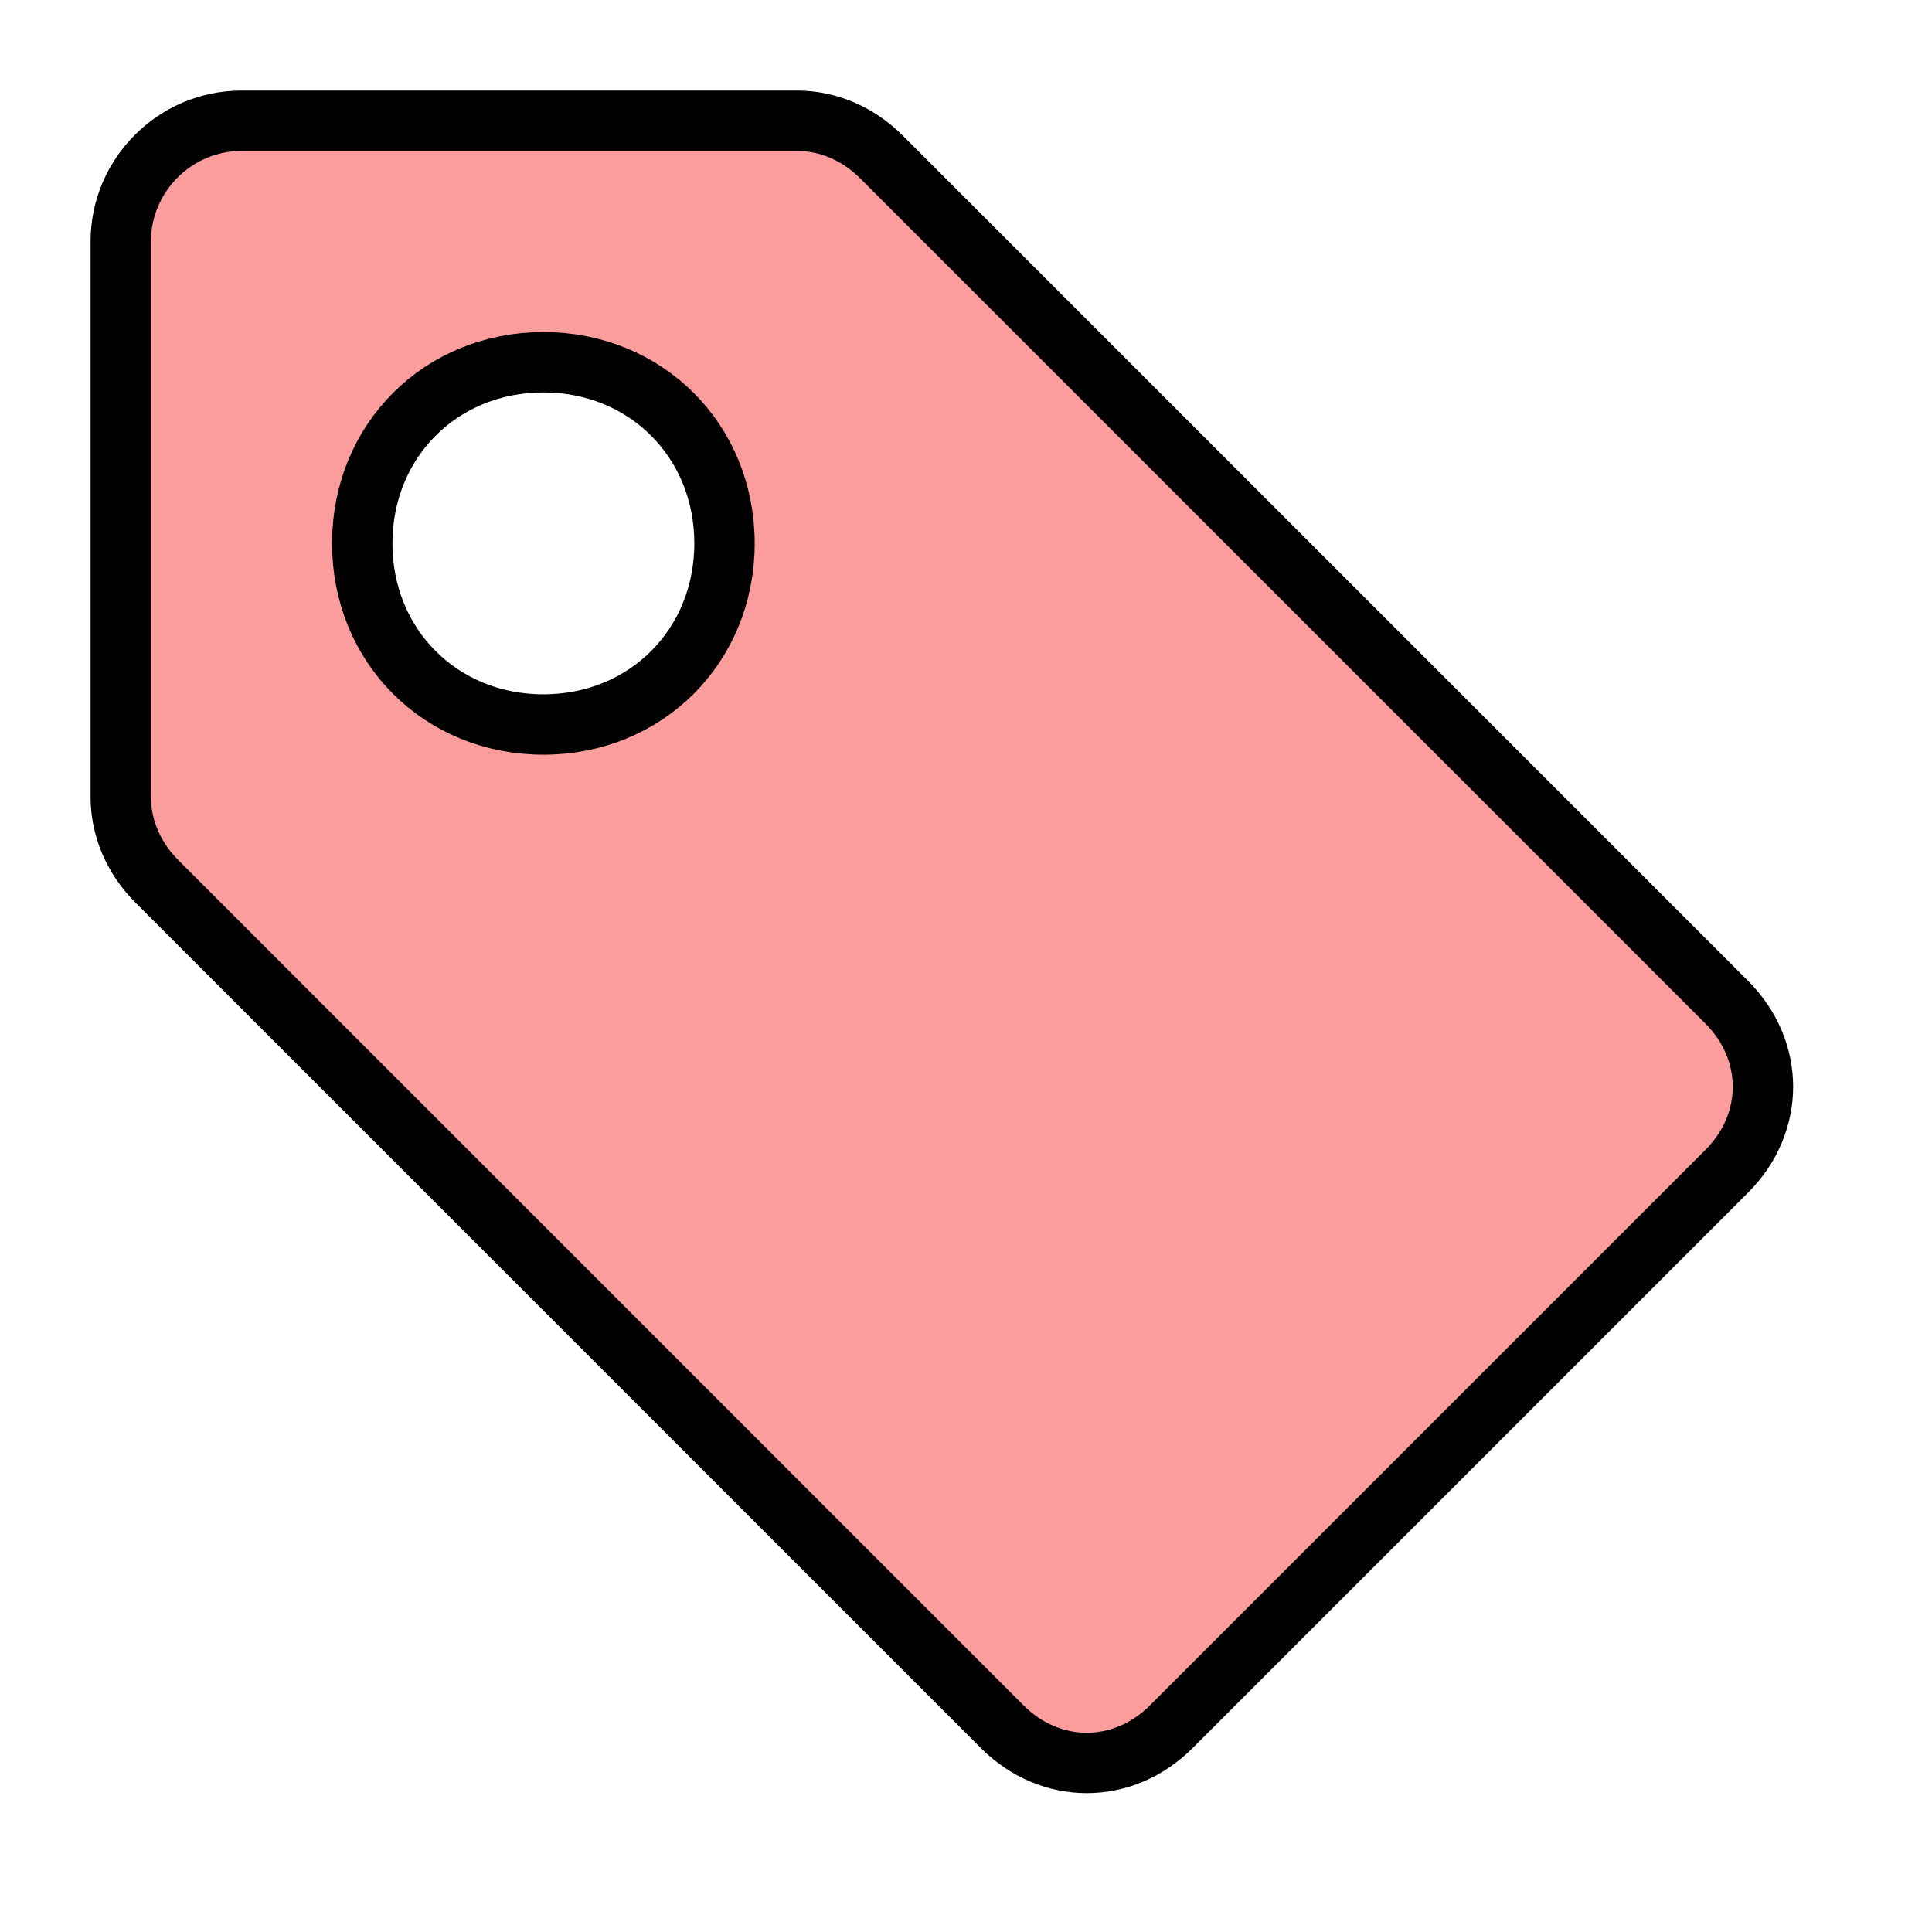
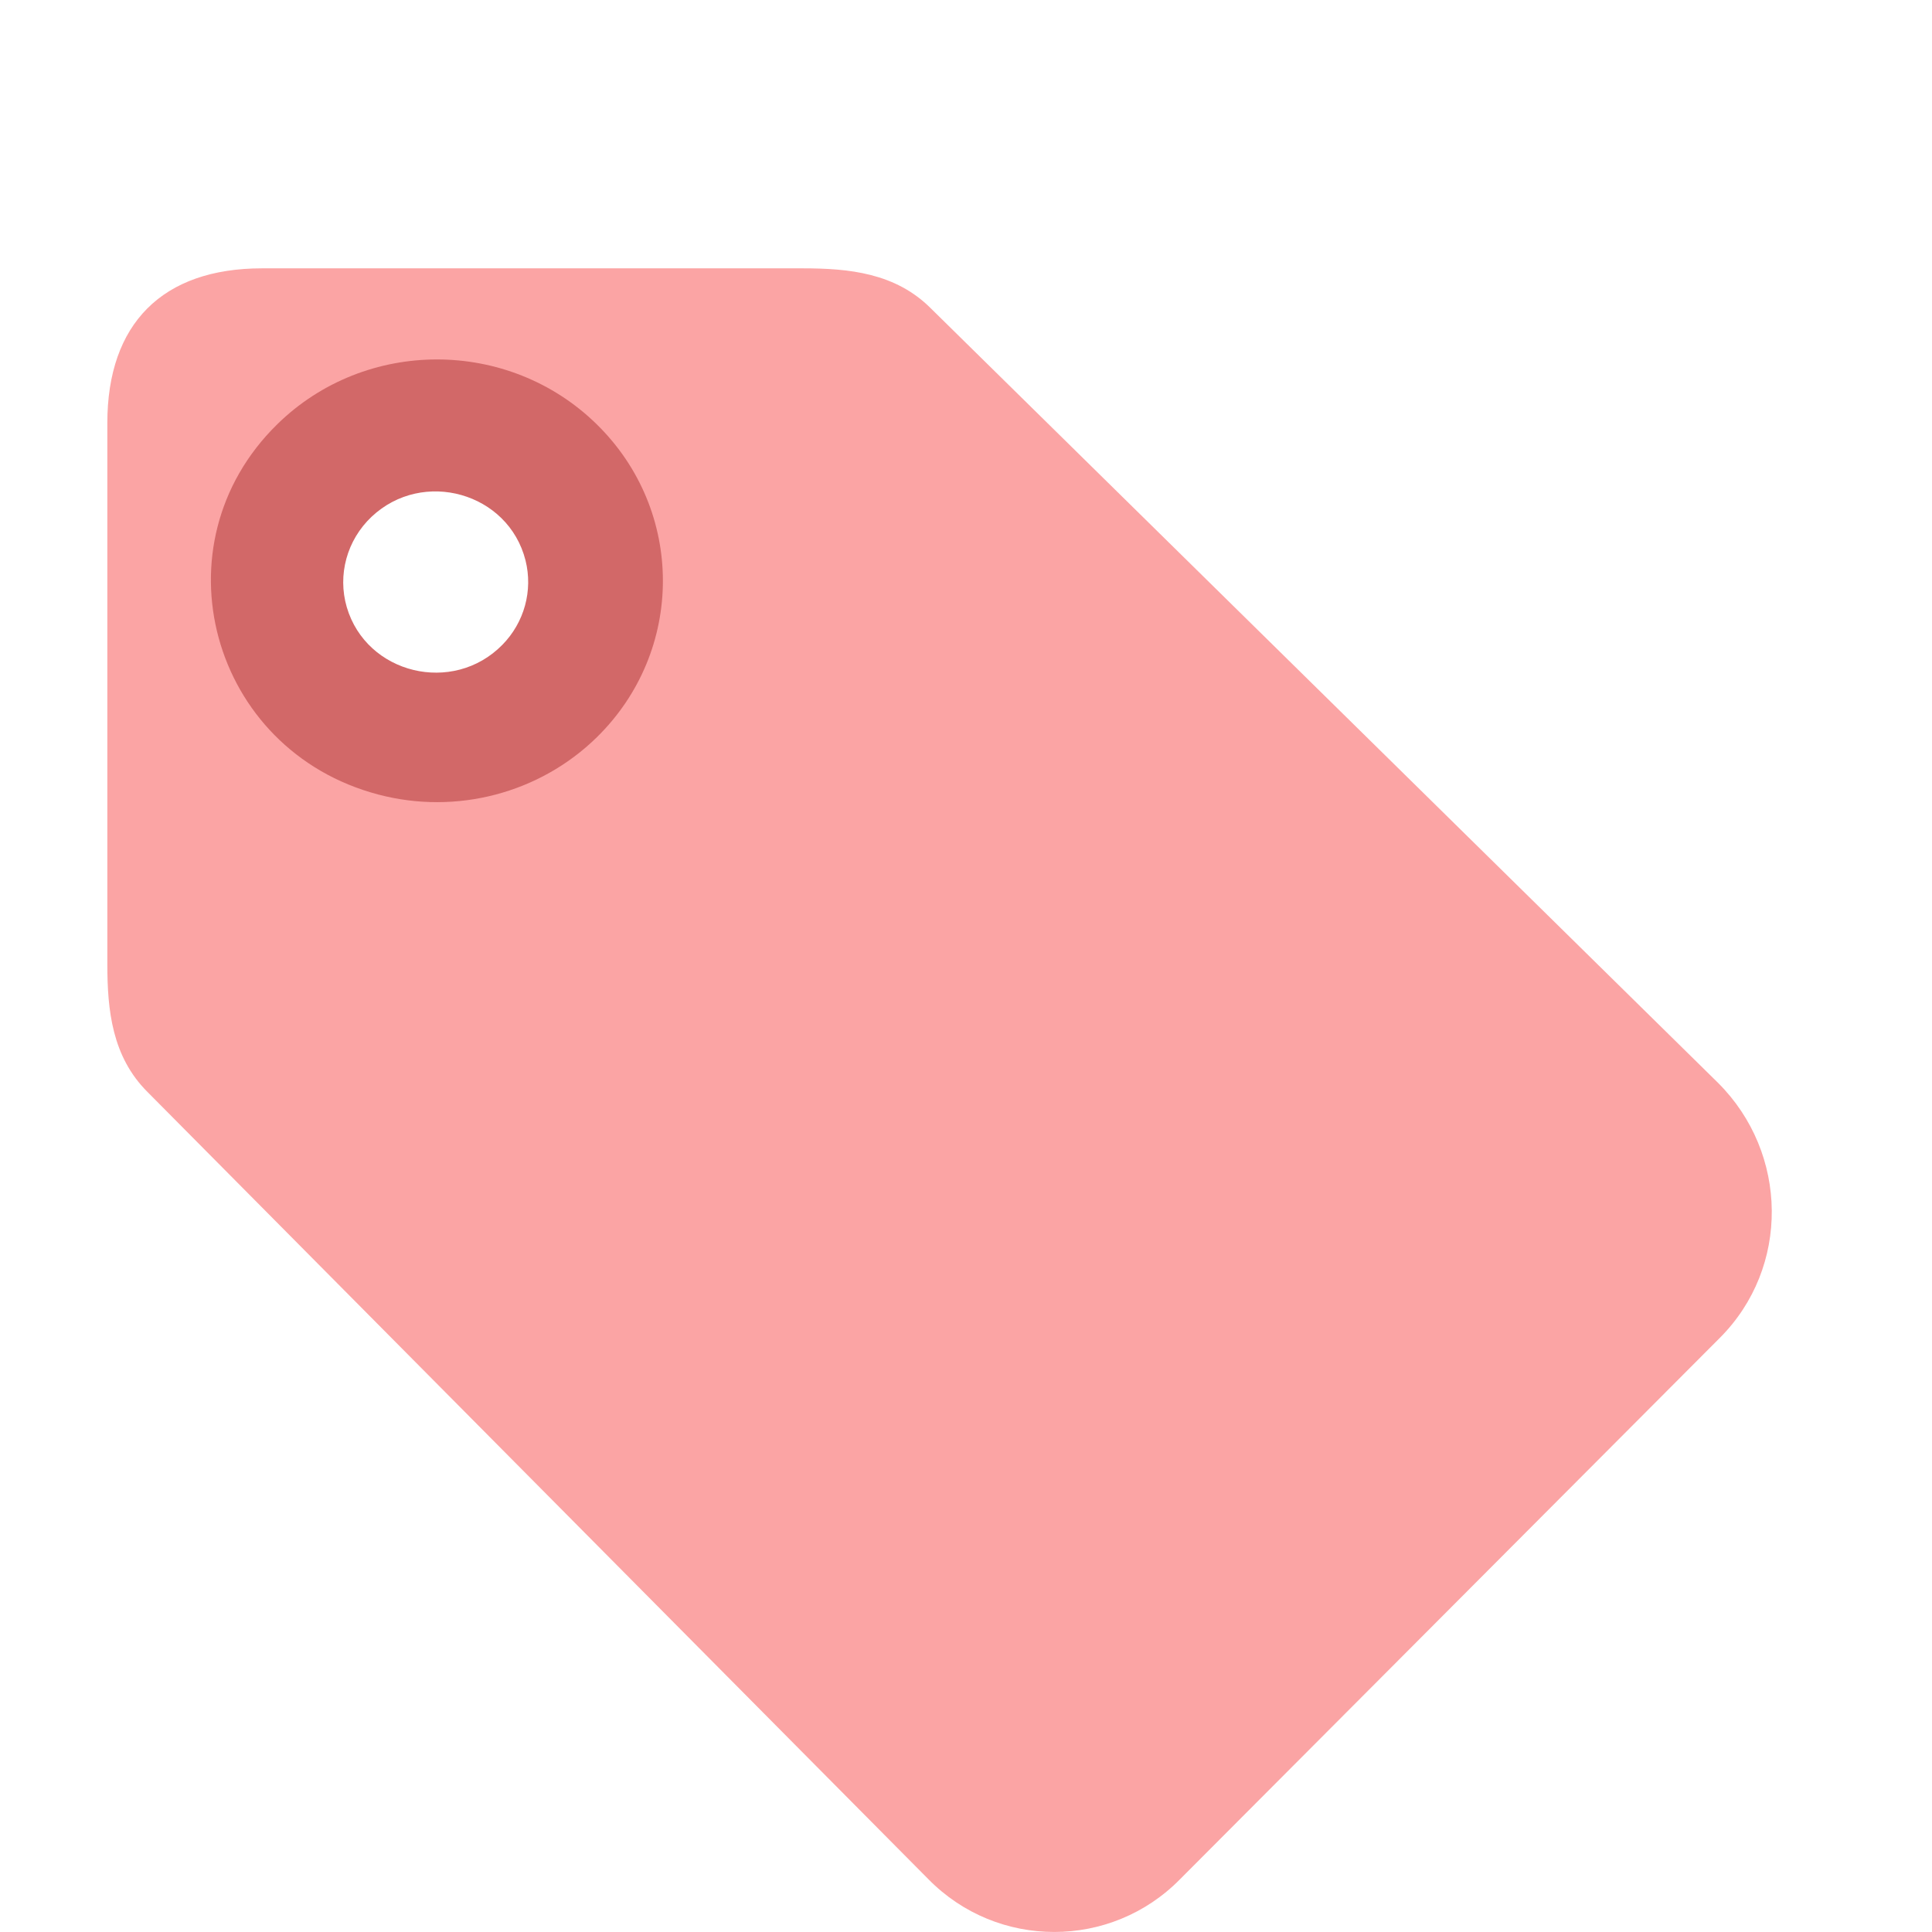
- <svg xmlns="http://www.w3.org/2000/svg" version="1.1" id="Layer_1" x="0px" y="0px" viewBox="0 0 32 32" style="enable-background:new 0 0 32 32;" xml:space="preserve">
-   <style type="text/css">
- .st0 {
-   fill: #fc9d9d;
-   stroke: #000000;
-   stroke-miterlimit: 10;
- }
-   </style>
-   <path class="st0" d="M4,2C2.9,2,2,2.9,2,4v9.2c0,0.5,0.2,1,0.6,1.4l14,14c0.8,0.8,2,0.8,2.8,0l9.2-9.2c0.8-0.8,0.8-2,0-2.8l-14-14  C14.2,2.2,13.7,2,13.2,2H4z M12,9c0,1.7-1.3,3-3,3s-3-1.3-3-3s1.3-3,3-3S12,7.3,12,9z" />
+ <svg xmlns="http://www.w3.org/2000/svg" viewBox="0 0 36 36" width="36" height="36" fill="#000000">
+   <g id="SVGRepo_iconCarrier">
+     <path d="M 32.017 20.181 L 17.345 5.746 C 16.687 5.087 15.823 5 14.96 5 L 4.883 5 C 3.029 5 2 6.029 2 7.883 L 2 17.965 C 2 18.826 2.089 19.688 2.746 20.345 L 17.3 35.017 C 18.588 36.327 20.7 36.327 21.988 35.017 L 32.047 24.929 C 33.357 23.617 33.327 21.491 32.017 20.181 Z M 9.228 12.574 C 8.413 13.389 5.695 12.268 5.397 11.154 C 5.258 10.638 5.925 9.163 6.303 8.785 C 7.118 7.97 10.009 8.573 10.308 9.686 C 10.446 10.203 9.606 12.196 9.228 12.574 Z" style="fill: rgb(251, 164, 164);" />
+     <path d="M 11.119 7.906 C 9.476 6.295 6.808 6.295 5.166 7.906 C 2.874 10.151 3.922 13.984 7.053 14.806 C 8.506 15.188 10.056 14.781 11.12 13.739 C 12.763 12.128 12.763 9.516 11.119 7.906 Z M 9.36 12.016 C 8.441 12.951 6.831 12.562 6.462 11.315 C 6.286 10.712 6.464 10.064 6.925 9.628 C 7.881 8.729 9.473 9.18 9.792 10.441 C 9.933 11.003 9.771 11.598 9.36 12.016 Z" style="fill: rgb(210, 104, 104);" />
+   </g>
</svg>
